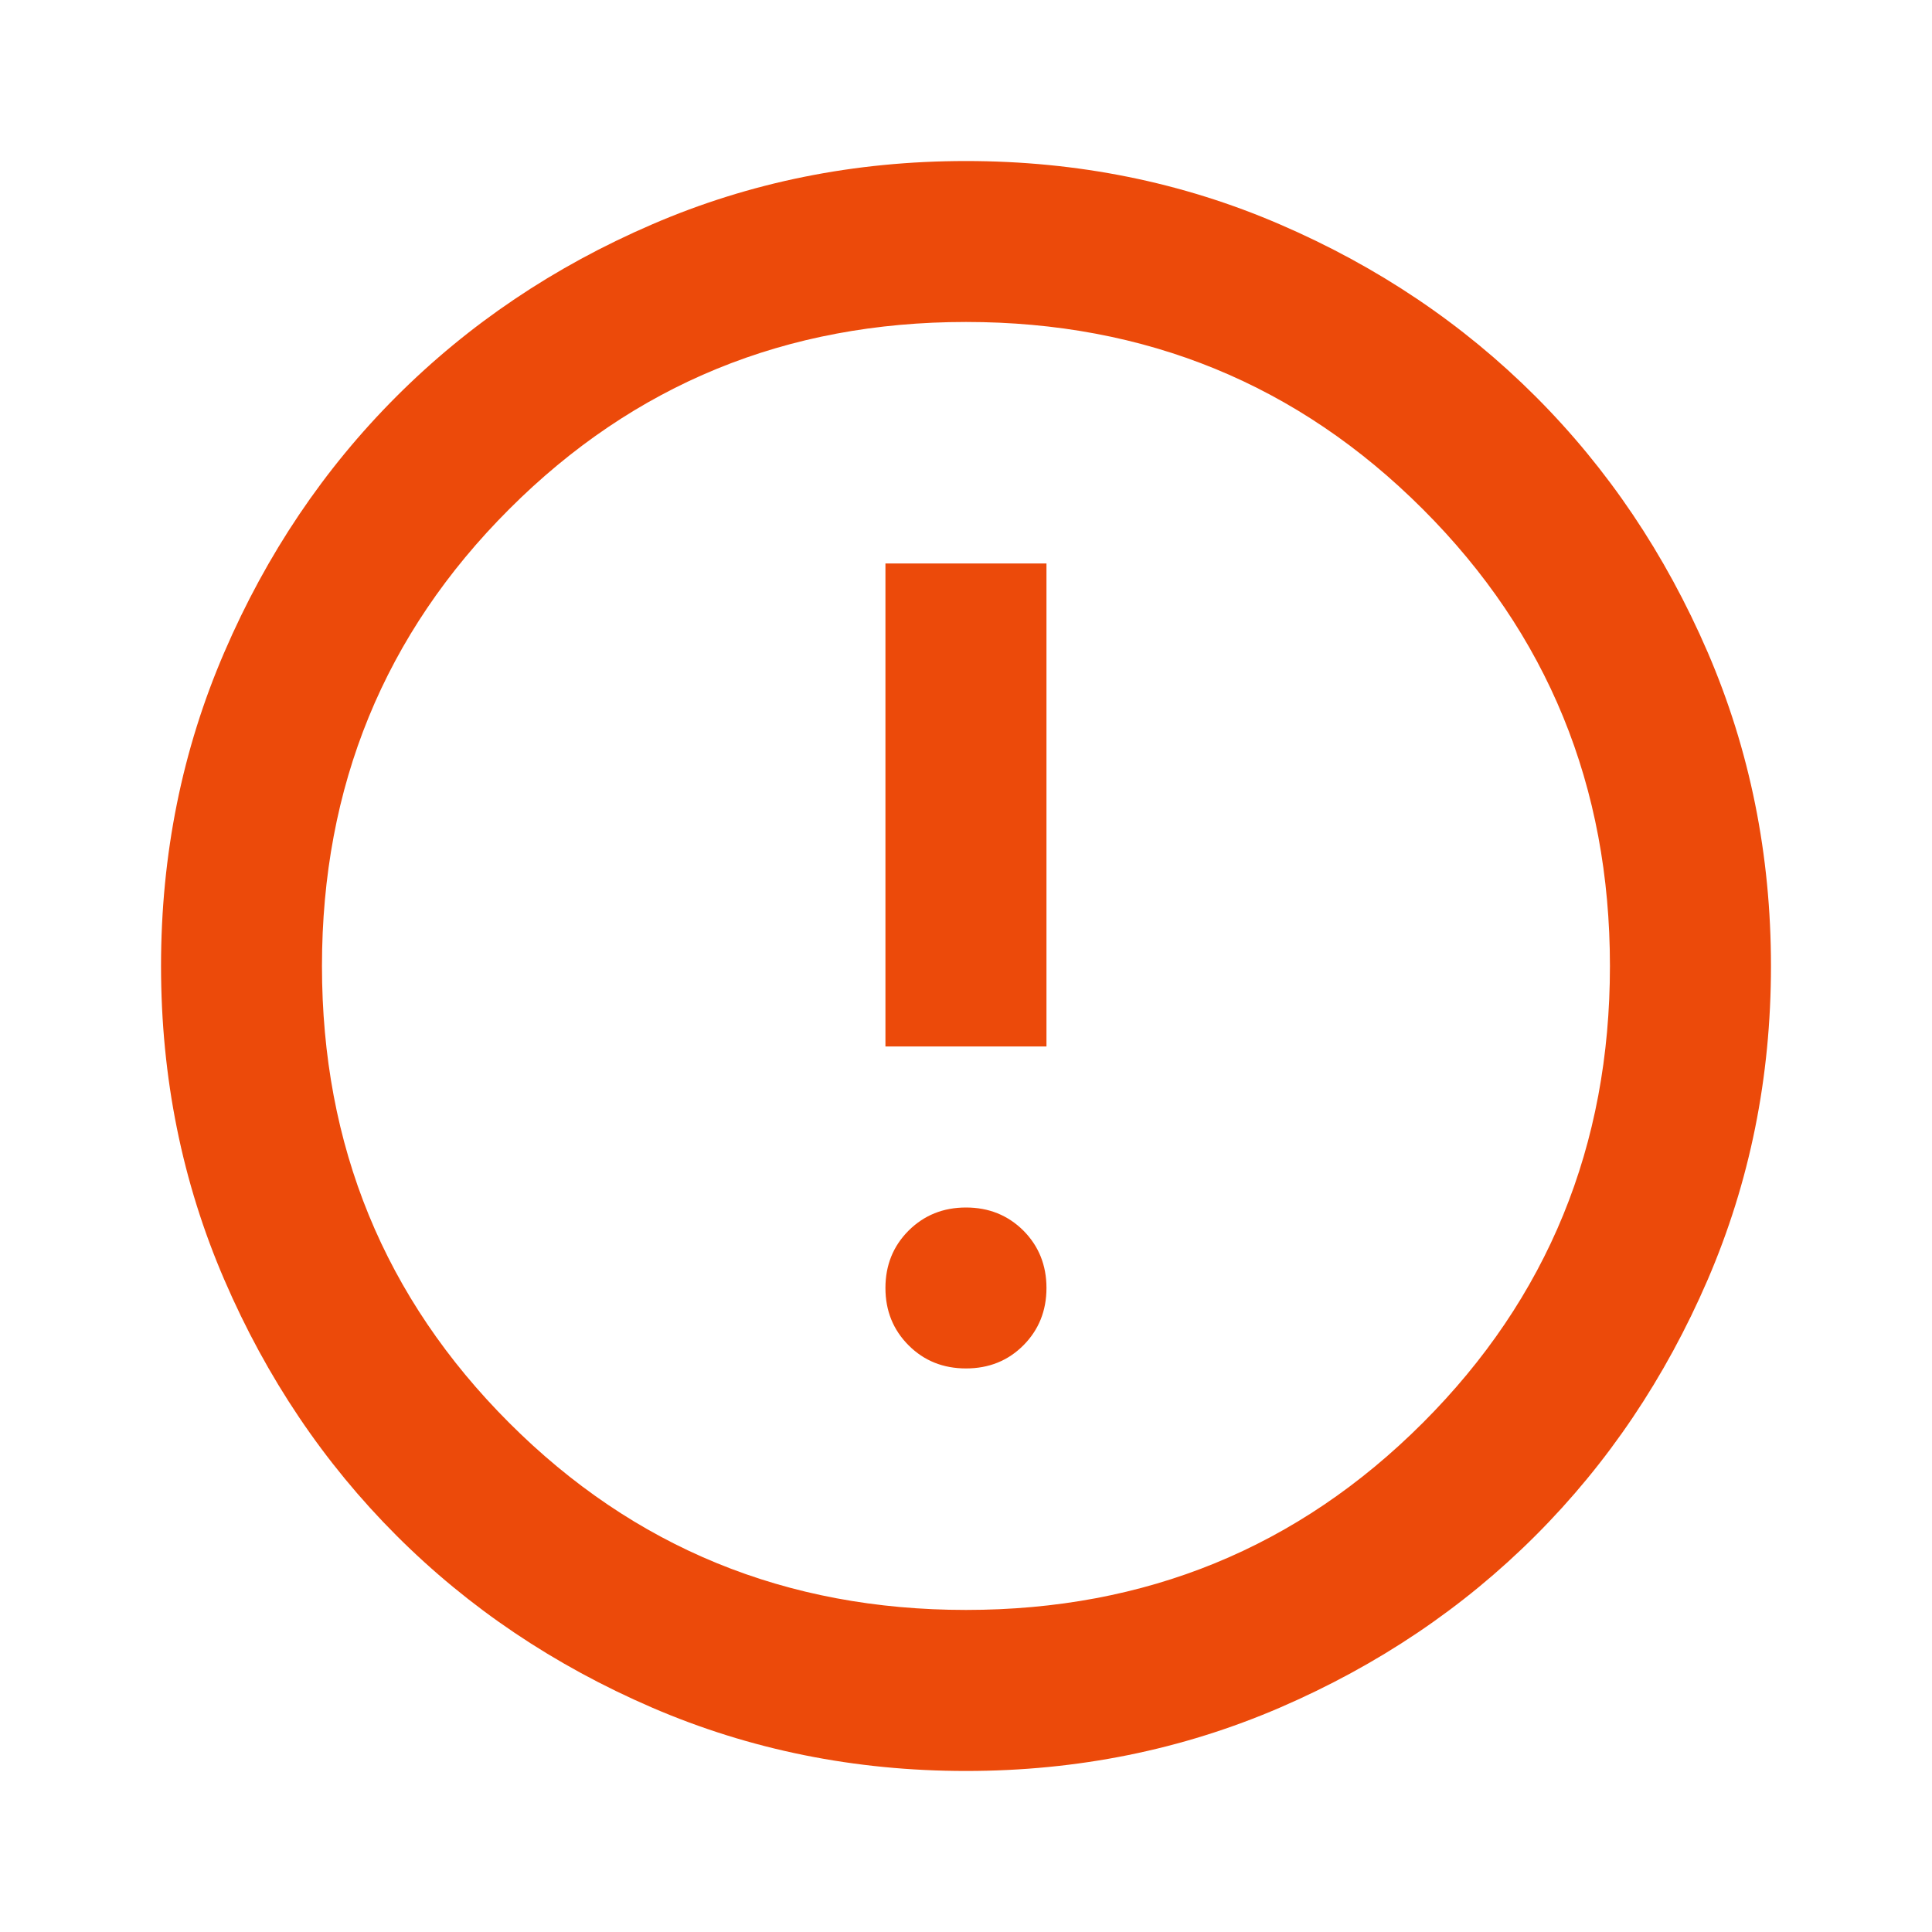
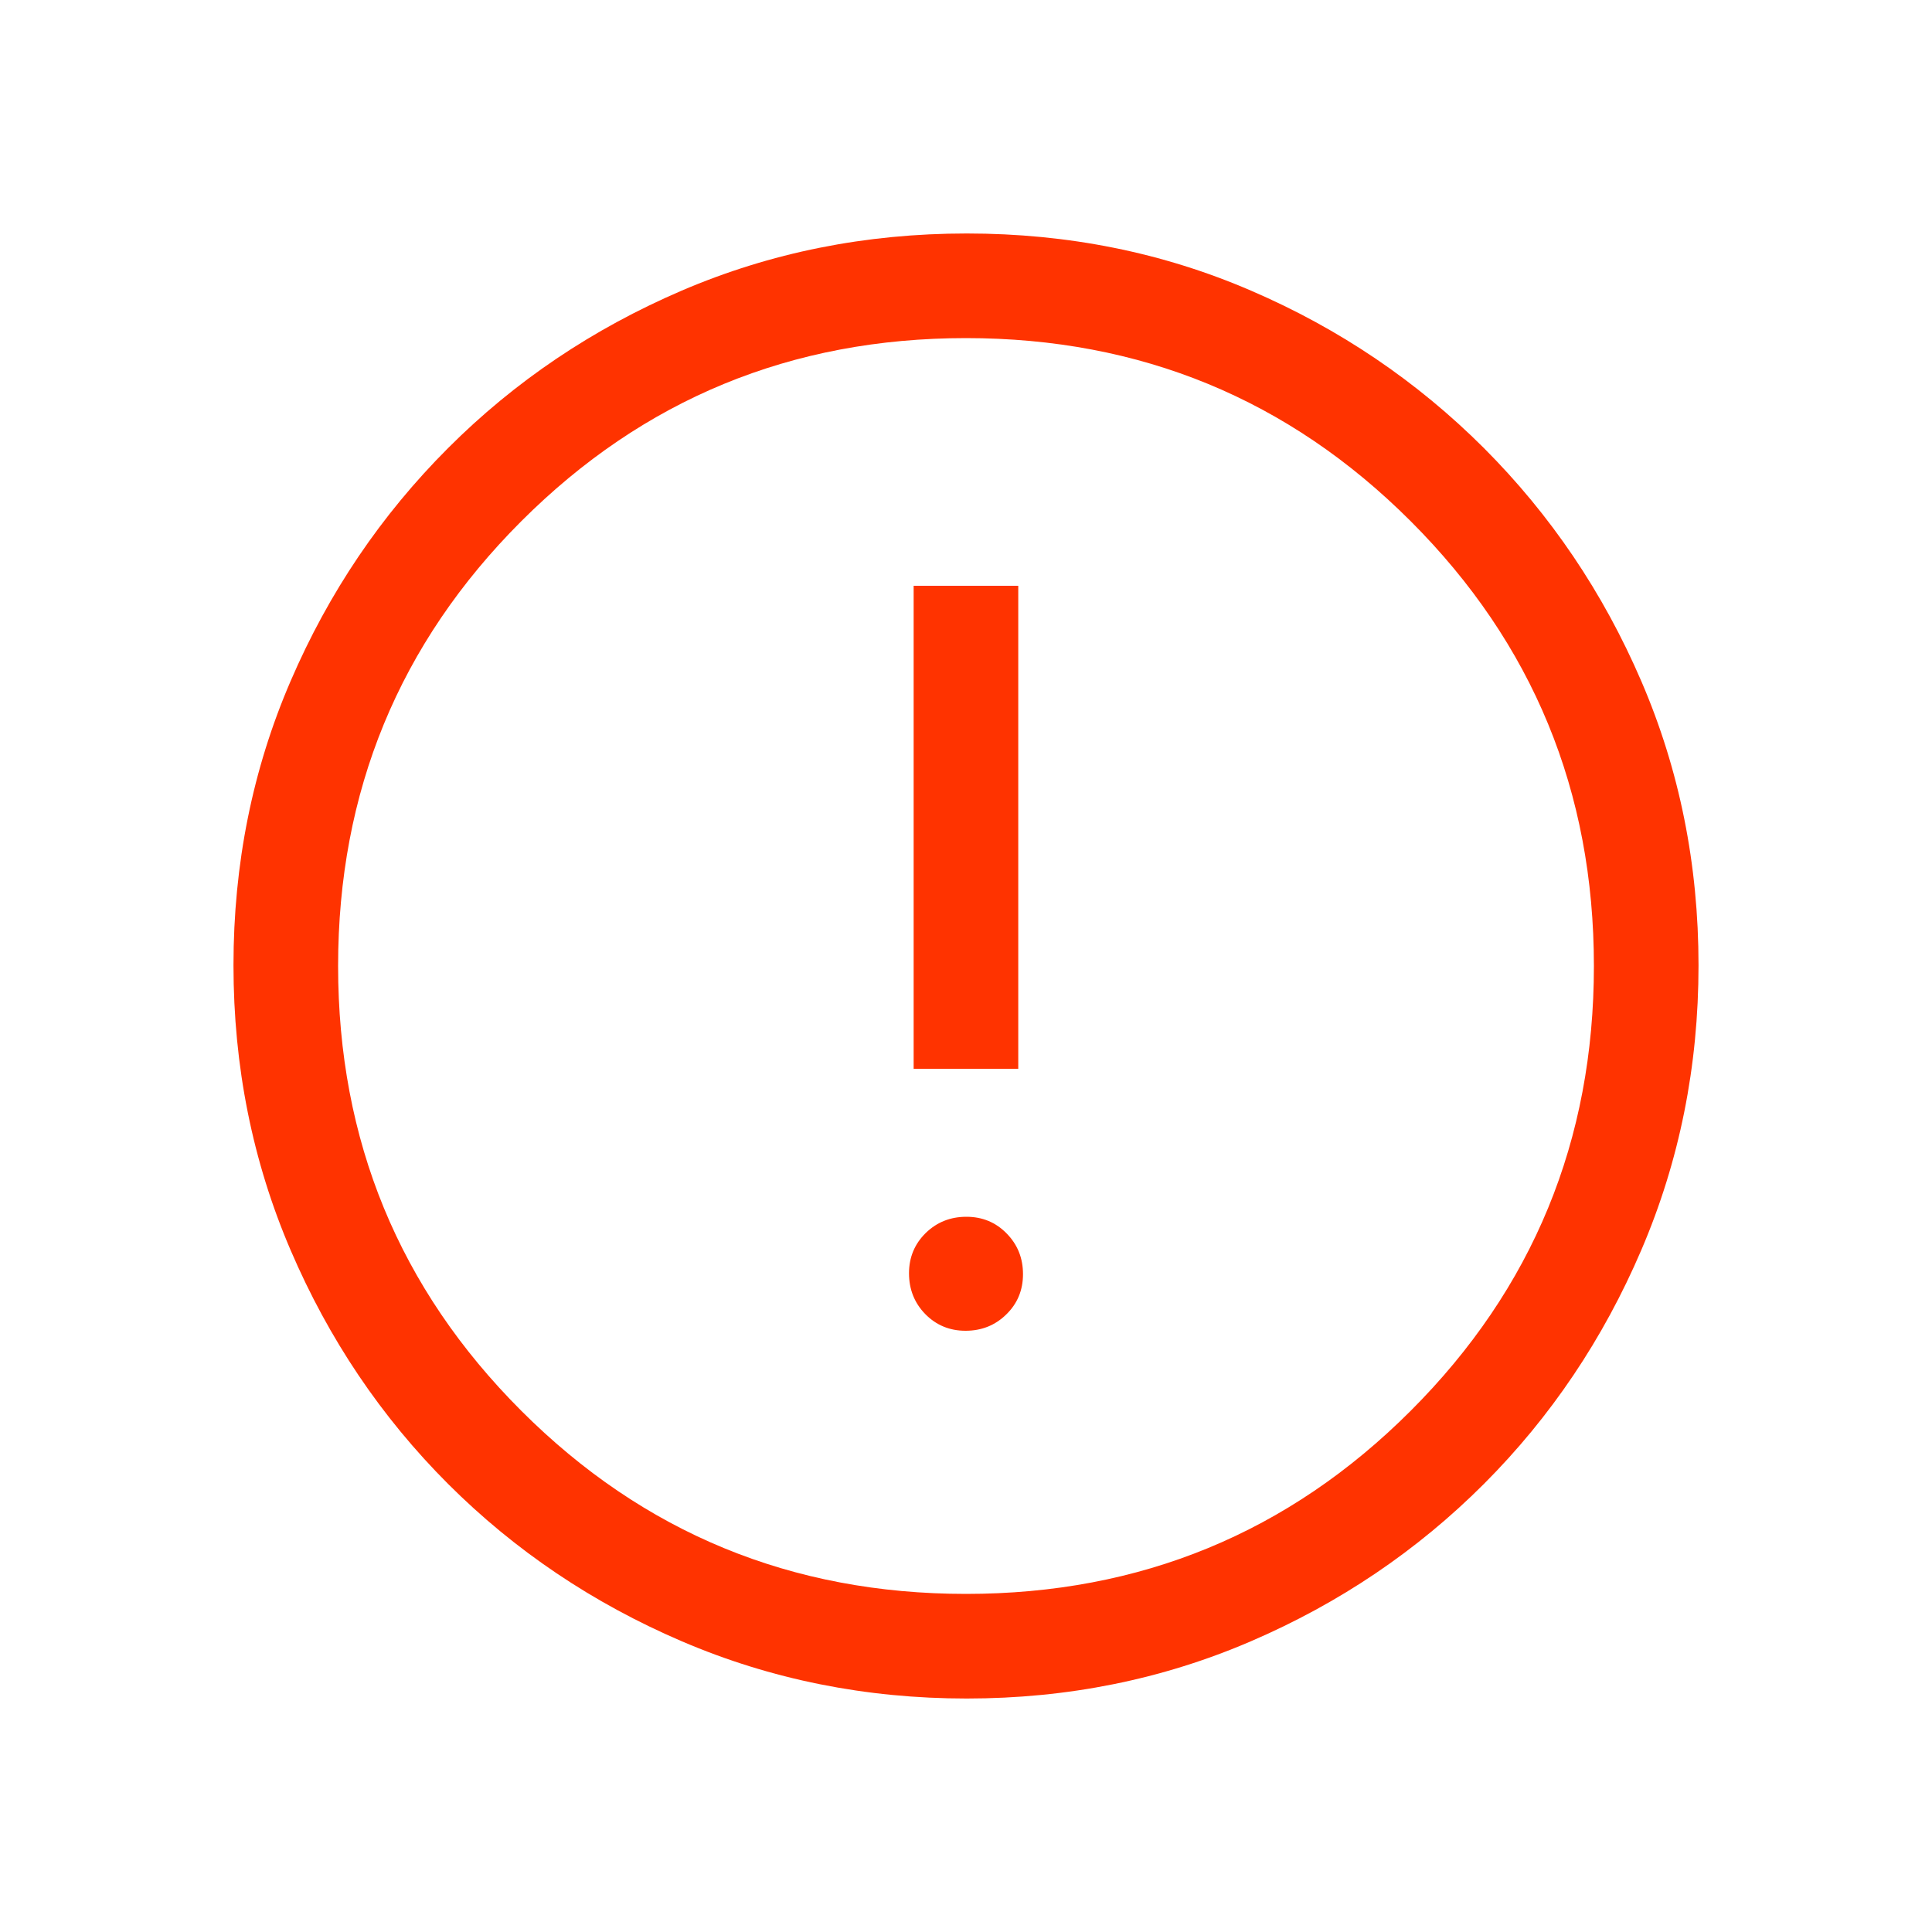
<svg xmlns="http://www.w3.org/2000/svg" width="20" height="20" viewBox="0 0 20 20" fill="none">
-   <mask id="mask0_859_190" style="mask-type:alpha" maskUnits="userSpaceOnUse" x="0" y="0" width="20" height="20">
+   <mask id="mask0_502_2716" style="mask-type:alpha" maskUnits="userSpaceOnUse" x="0" y="0" width="20" height="20">
    <rect width="20" height="20" fill="#D9D9D9" />
  </mask>
-   <g mask="url(#mask0_859_190)">
-     <path d="M10 14.166C10.236 14.166 10.434 14.087 10.594 13.927C10.753 13.767 10.833 13.569 10.833 13.333C10.833 13.097 10.753 12.899 10.594 12.739C10.434 12.58 10.236 12.5 10 12.5C9.764 12.5 9.566 12.58 9.406 12.739C9.246 12.899 9.166 13.097 9.166 13.333C9.166 13.569 9.246 13.767 9.406 13.927C9.566 14.087 9.764 14.166 10 14.166ZM9.166 10.833H10.833V5.833H9.166V10.833ZM10 18.333C8.847 18.333 7.764 18.114 6.75 17.677C5.736 17.239 4.854 16.646 4.104 15.896C3.354 15.146 2.76 14.264 2.323 13.25C1.885 12.236 1.667 11.153 1.667 10C1.667 8.847 1.885 7.764 2.323 6.75C2.76 5.736 3.354 4.854 4.104 4.104C4.854 3.354 5.736 2.76 6.75 2.323C7.764 1.885 8.847 1.667 10 1.667C11.153 1.667 12.236 1.885 13.25 2.323C14.264 2.76 15.146 3.354 15.896 4.104C16.646 4.854 17.239 5.736 17.677 6.75C18.114 7.764 18.333 8.847 18.333 10C18.333 11.153 18.114 12.236 17.677 13.25C17.239 14.264 16.646 15.146 15.896 15.896C15.146 16.646 14.264 17.239 13.25 17.677C12.236 18.114 11.153 18.333 10 18.333ZM10 16.666C11.861 16.666 13.437 16.021 14.729 14.729C16.021 13.437 16.666 11.861 16.666 10C16.666 8.139 16.021 6.562 14.729 5.271C13.437 3.979 11.861 3.333 10 3.333C8.139 3.333 6.562 3.979 5.271 5.271C3.979 6.562 3.333 8.139 3.333 10C3.333 11.861 3.979 13.437 5.271 14.729C6.562 16.021 8.139 16.666 10 16.666Z" fill="#EC4A0A" />
+   <g mask="url(#mask0_502_2716)">
+     <path d="M9.995 13.776C10.161 13.776 10.302 13.72 10.417 13.607C10.532 13.495 10.59 13.356 10.59 13.19C10.59 13.024 10.534 12.884 10.421 12.769C10.309 12.654 10.17 12.596 10.004 12.596C9.838 12.596 9.698 12.652 9.583 12.764C9.468 12.877 9.41 13.016 9.41 13.181C9.41 13.347 9.466 13.488 9.578 13.603C9.691 13.718 9.83 13.776 9.995 13.776ZM9.458 11.064H10.541V6.064H9.458V11.064ZM10.007 17.583C8.964 17.583 7.981 17.386 7.059 16.991C6.138 16.596 5.331 16.053 4.639 15.362C3.947 14.67 3.404 13.864 3.009 12.943C2.614 12.023 2.417 11.039 2.417 9.992C2.417 8.945 2.614 7.964 3.009 7.049C3.403 6.134 3.946 5.331 4.638 4.639C5.329 3.947 6.136 3.404 7.056 3.009C7.977 2.614 8.961 2.417 10.008 2.417C11.055 2.417 12.036 2.614 12.951 3.009C13.866 3.403 14.669 3.947 15.361 4.638C16.052 5.33 16.596 6.134 16.991 7.052C17.386 7.969 17.583 8.95 17.583 9.993C17.583 11.036 17.386 12.019 16.991 12.94C16.596 13.862 16.053 14.669 15.362 15.361C14.67 16.053 13.866 16.596 12.948 16.991C12.03 17.386 11.05 17.583 10.007 17.583ZM10 16.5C11.805 16.5 13.34 15.868 14.604 14.604C15.868 13.34 16.5 11.806 16.5 10C16.5 8.194 15.868 6.66 14.604 5.396C13.34 4.132 11.805 3.5 10 3.5C8.194 3.5 6.66 4.132 5.396 5.396C4.132 6.66 3.5 8.194 3.5 10C3.5 11.806 4.132 13.34 5.396 14.604C6.66 15.868 8.194 16.5 10 16.5Z" fill="#FF3300" />
  </g>
</svg>
